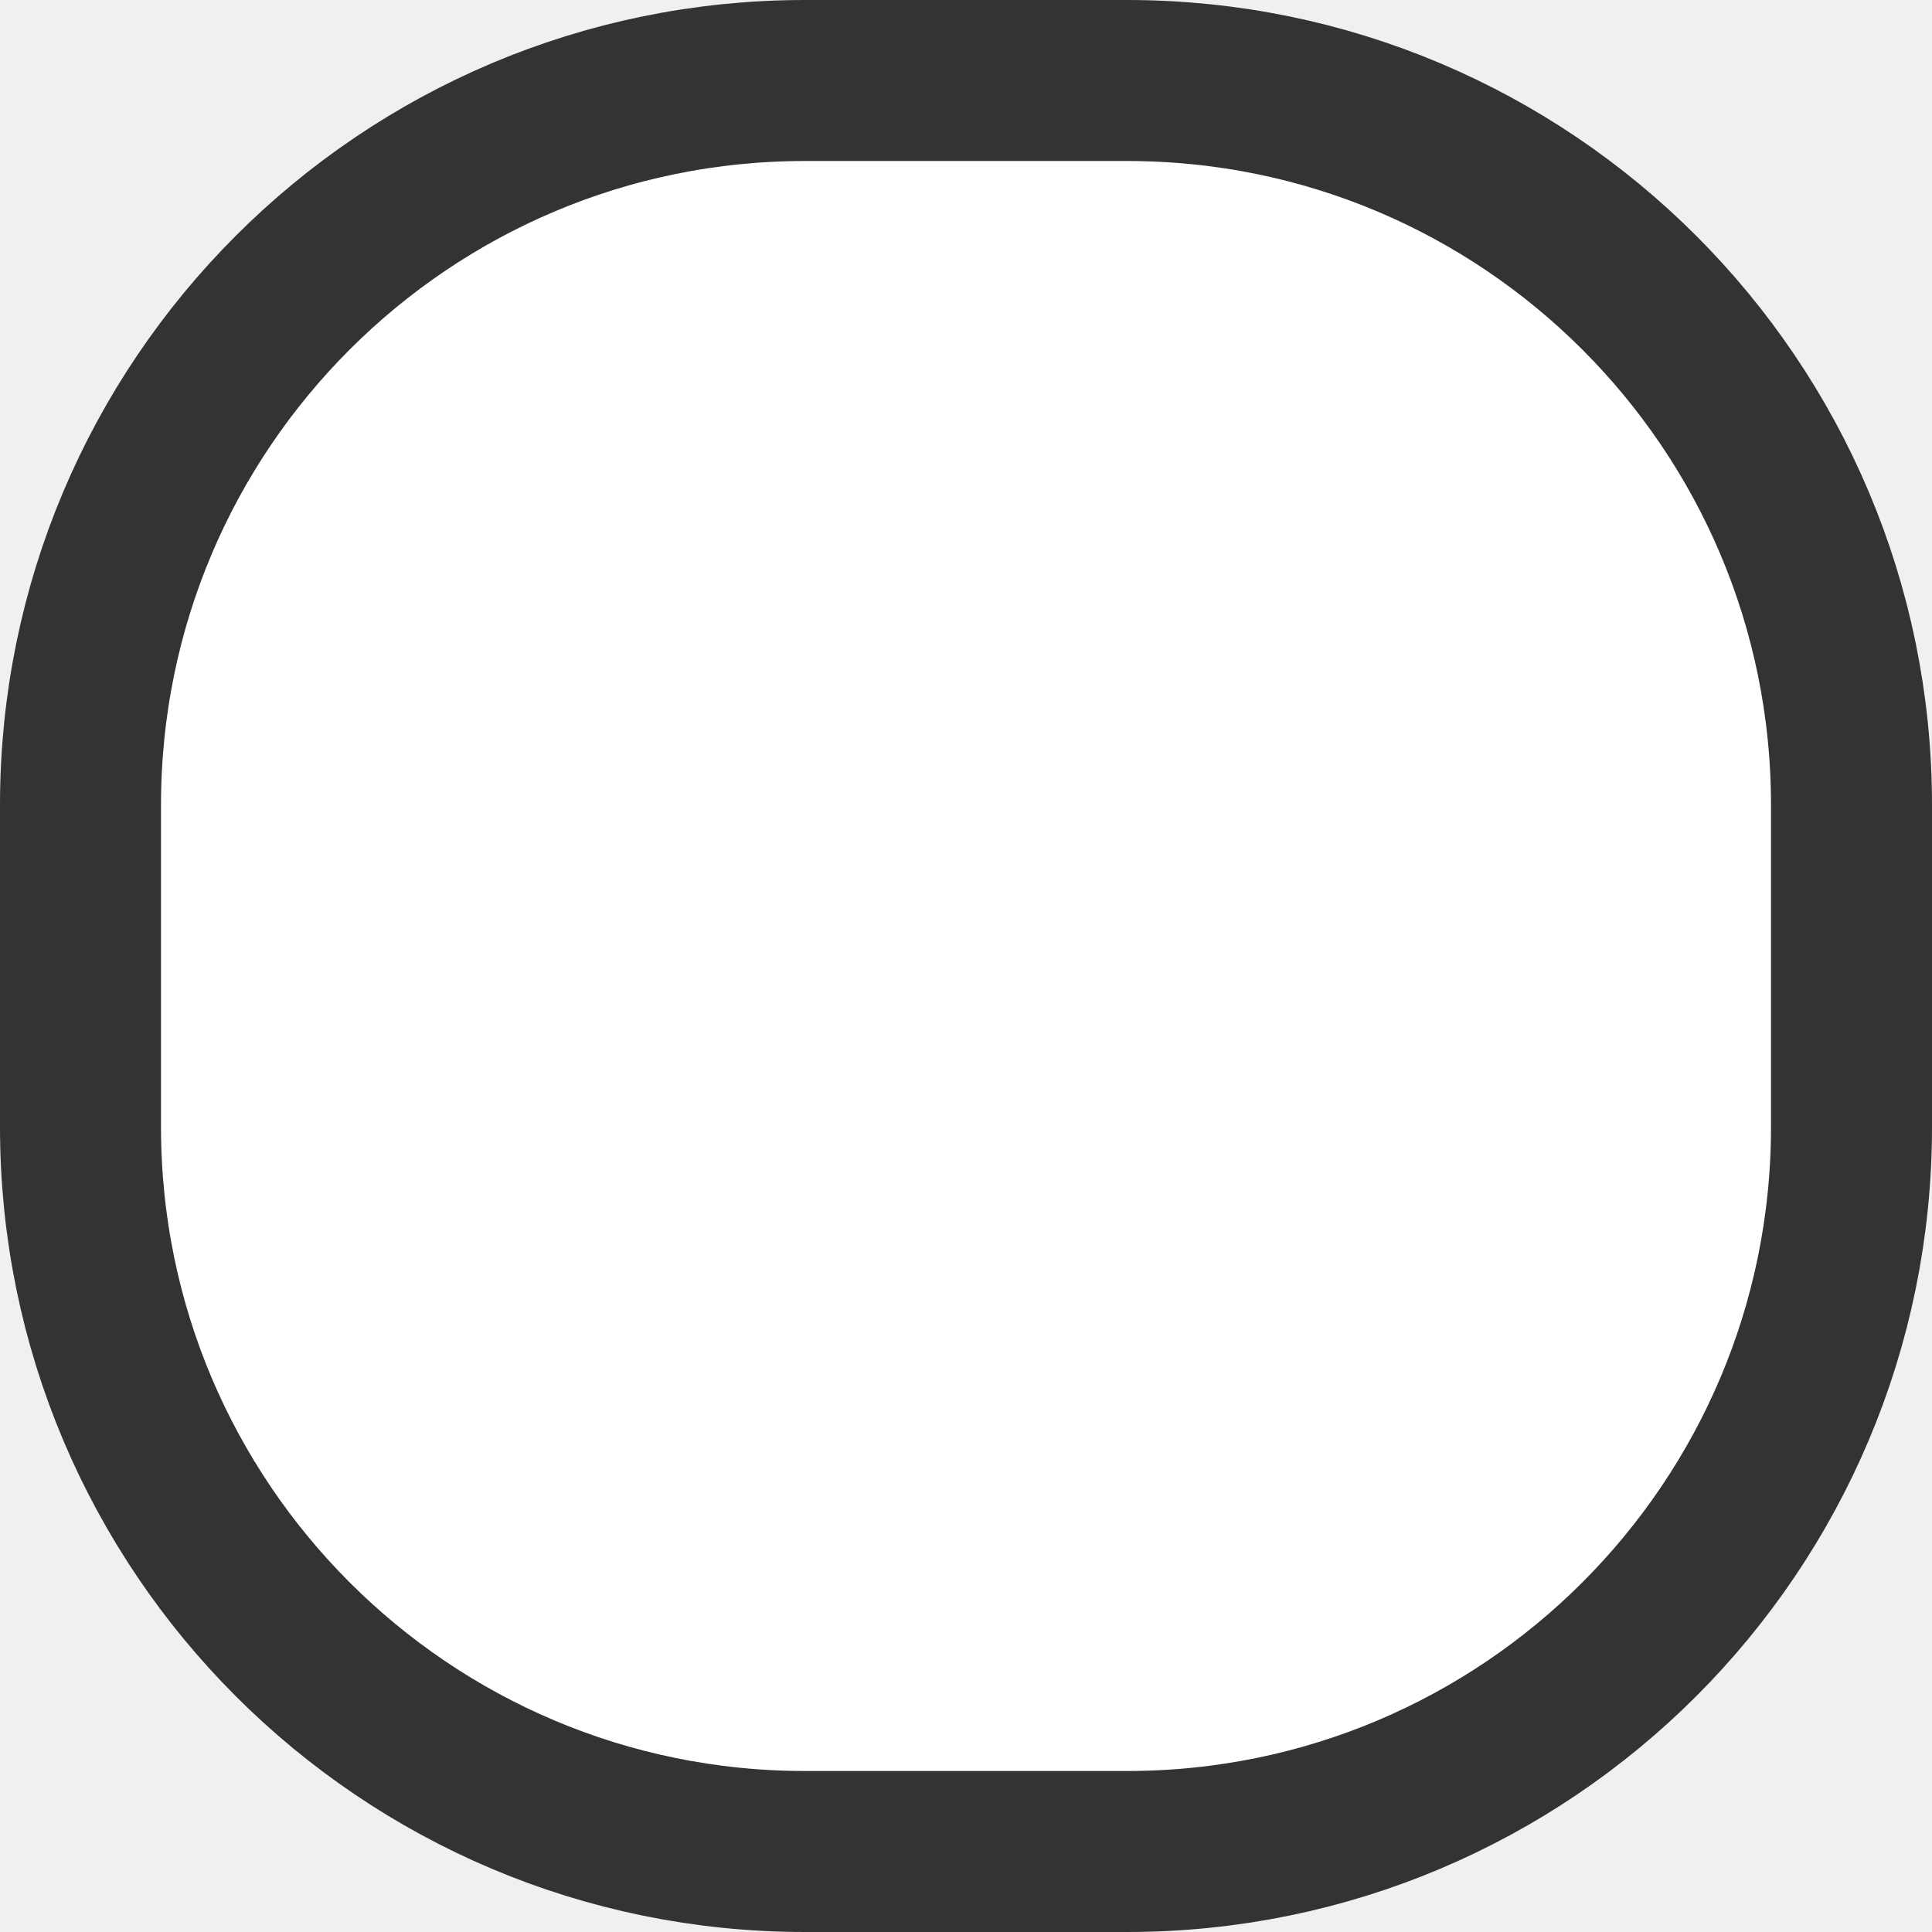
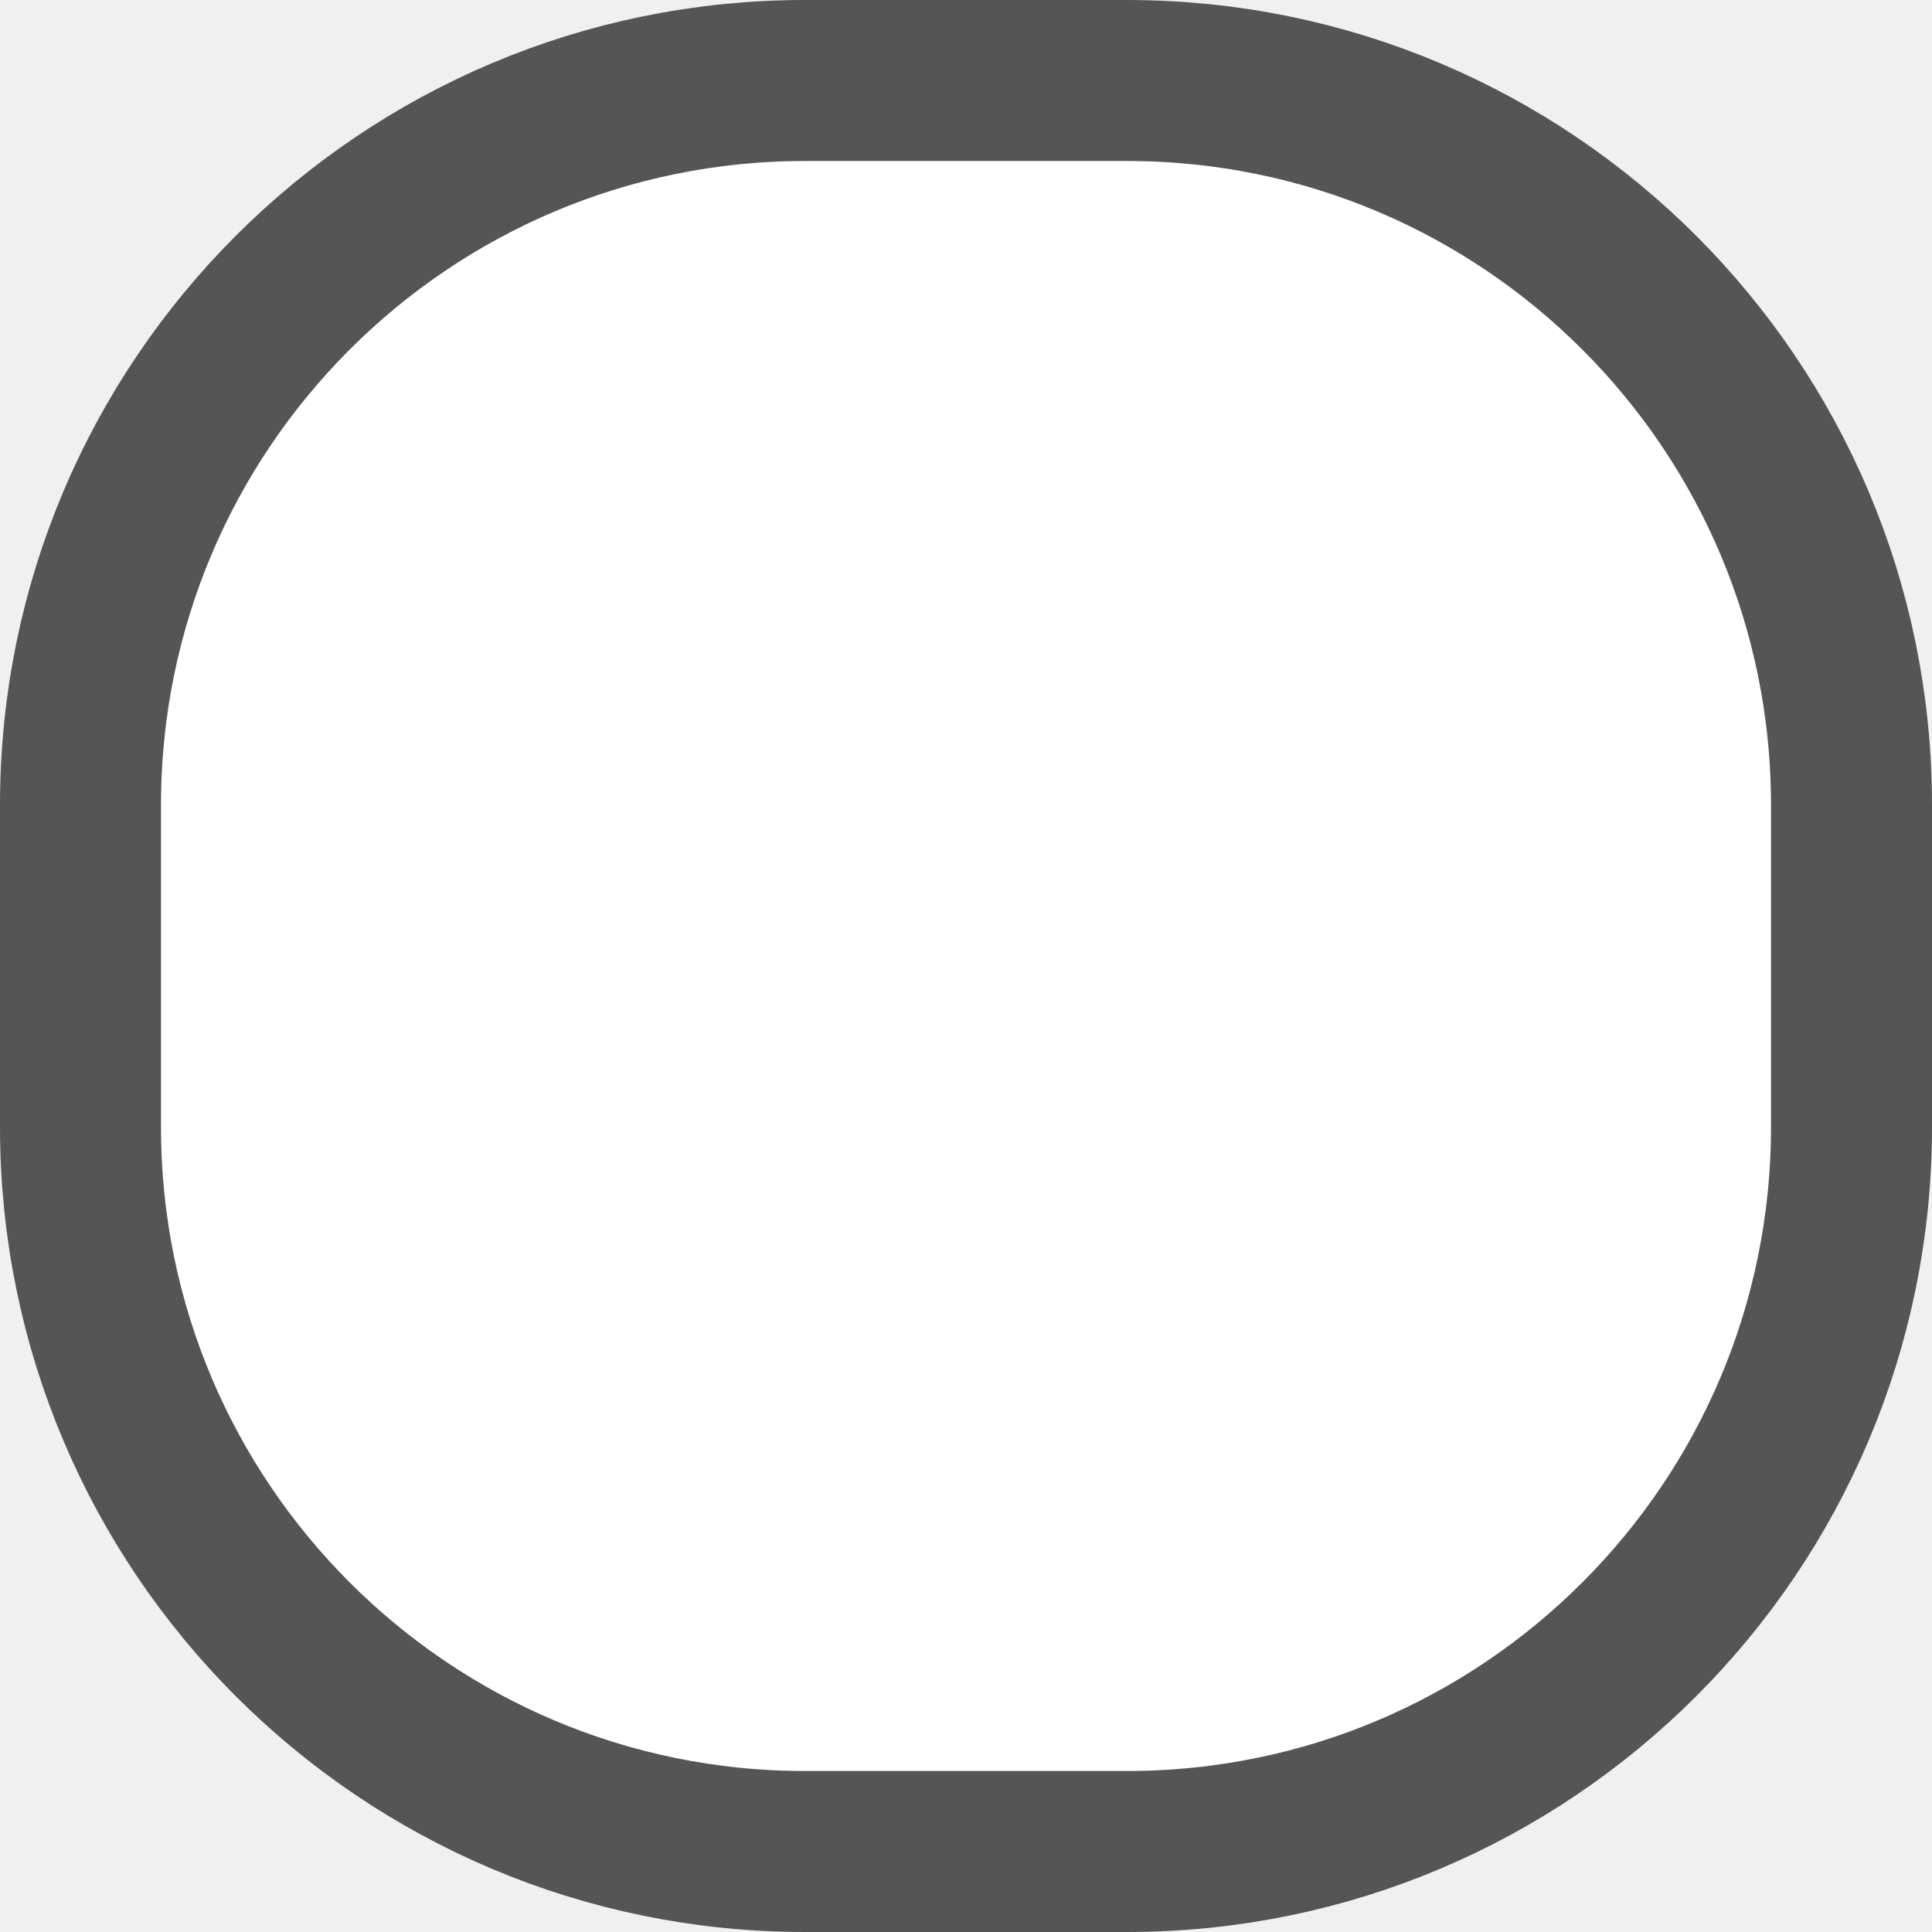
- <svg xmlns="http://www.w3.org/2000/svg" version="1.1" width="12px" height="12px" viewBox="17 125  12 12">
-   <path d="M 17.5 130  A 4.5 4.5 0 0 1 22 125.5 L 24 125.5  A 4.5 4.5 0 0 1 28.5 130 L 28.5 132  A 4.5 4.5 0 0 1 24 136.5 L 22 136.5  A 4.5 4.5 0 0 1 17.5 132 L 17.5 130  Z " fill-rule="nonzero" fill="#ffffff" stroke="none" />
-   <path d="M 17.5 130  A 4.5 4.5 0 0 1 22 125.5 L 24 125.5  A 4.5 4.5 0 0 1 28.5 130 L 28.5 132  A 4.5 4.5 0 0 1 24 136.5 L 22 136.5  A 4.5 4.5 0 0 1 17.5 132 L 17.5 130  Z " stroke-width="1" stroke="#333333" fill="none" />
+ <svg xmlns="http://www.w3.org/2000/svg" version="1.1" width="12px" height="12px" viewBox="16 228  12 12">
+   <path d="M 16.5 233  A 4.5 4.5 0 0 1 21 228.5 L 23 228.5  A 4.5 4.5 0 0 1 27.5 233 L 27.5 235  A 4.5 4.5 0 0 1 23 239.5 L 21 239.5  A 4.5 4.5 0 0 1 16.5 235 L 16.5 233  Z " fill-rule="nonzero" fill="#ffffff" stroke="none" />
+   <path d="M 16.5 233  A 4.5 4.5 0 0 1 21 228.5 L 23 228.5  A 4.5 4.5 0 0 1 27.5 233 L 27.5 235  A 4.5 4.5 0 0 1 23 239.5 L 21 239.5  A 4.5 4.5 0 0 1 16.5 235 L 16.5 233  Z " stroke-width="1" stroke="#555555" fill="none" />
</svg>
